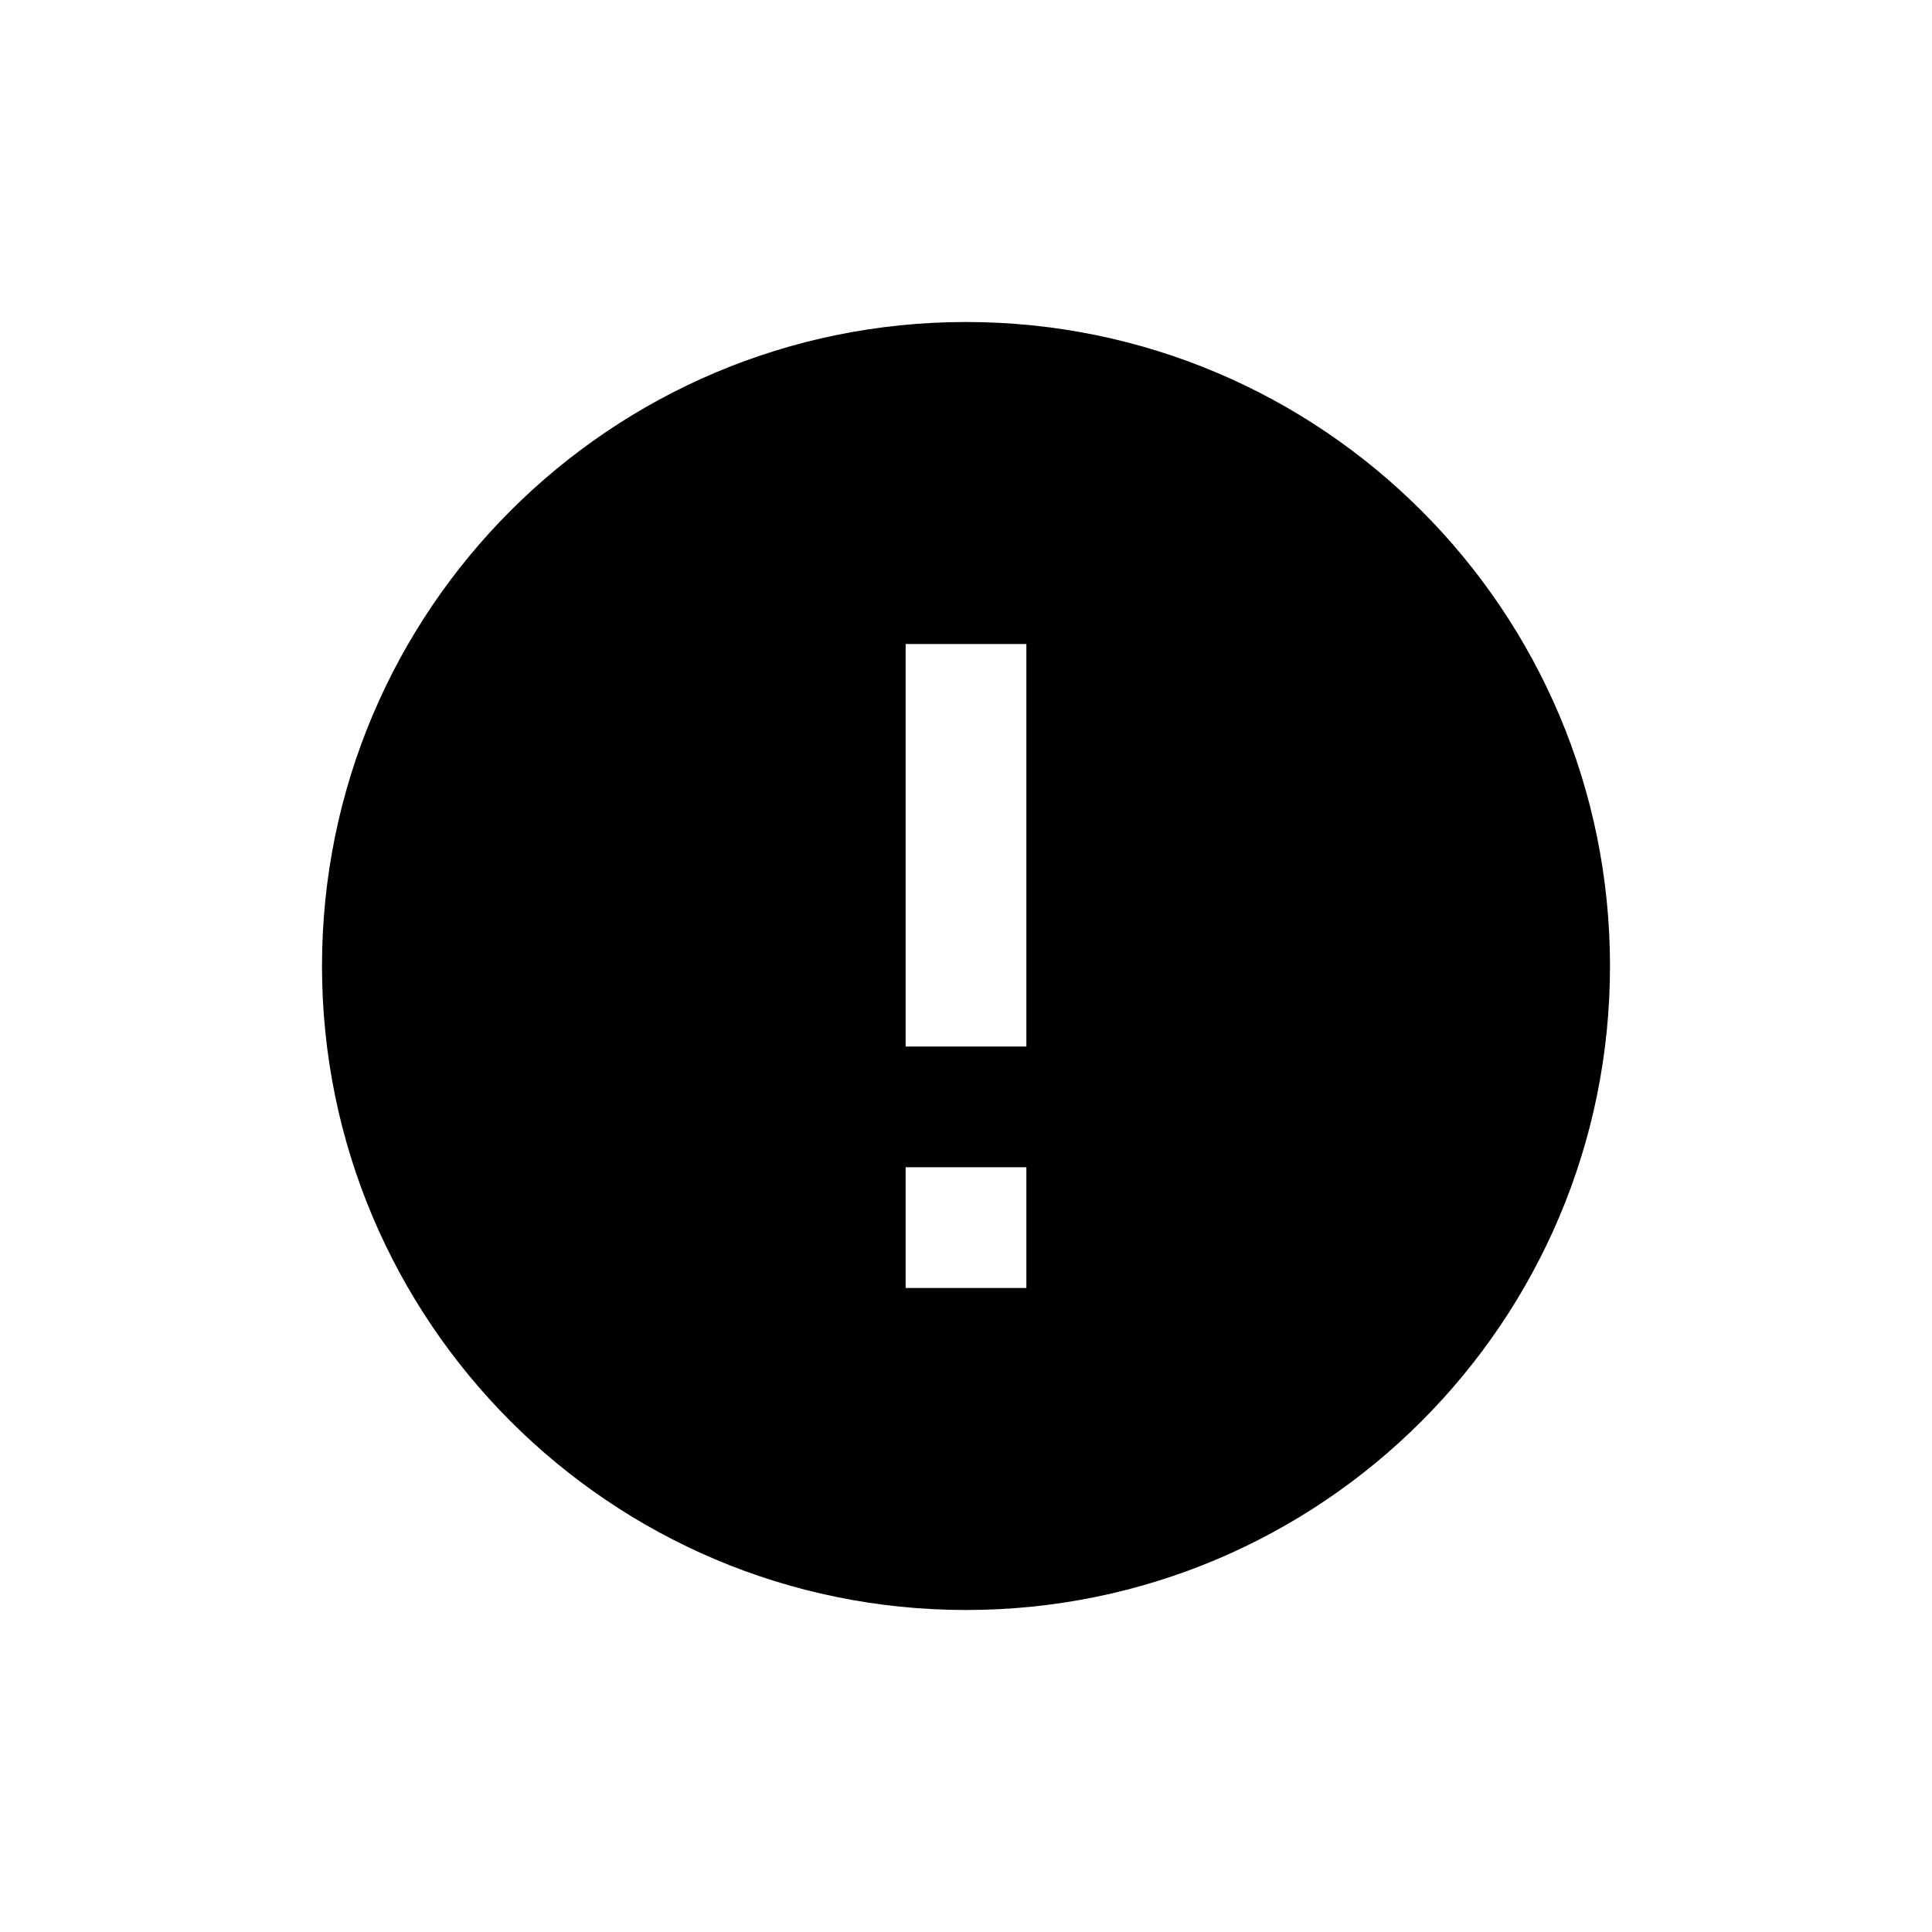
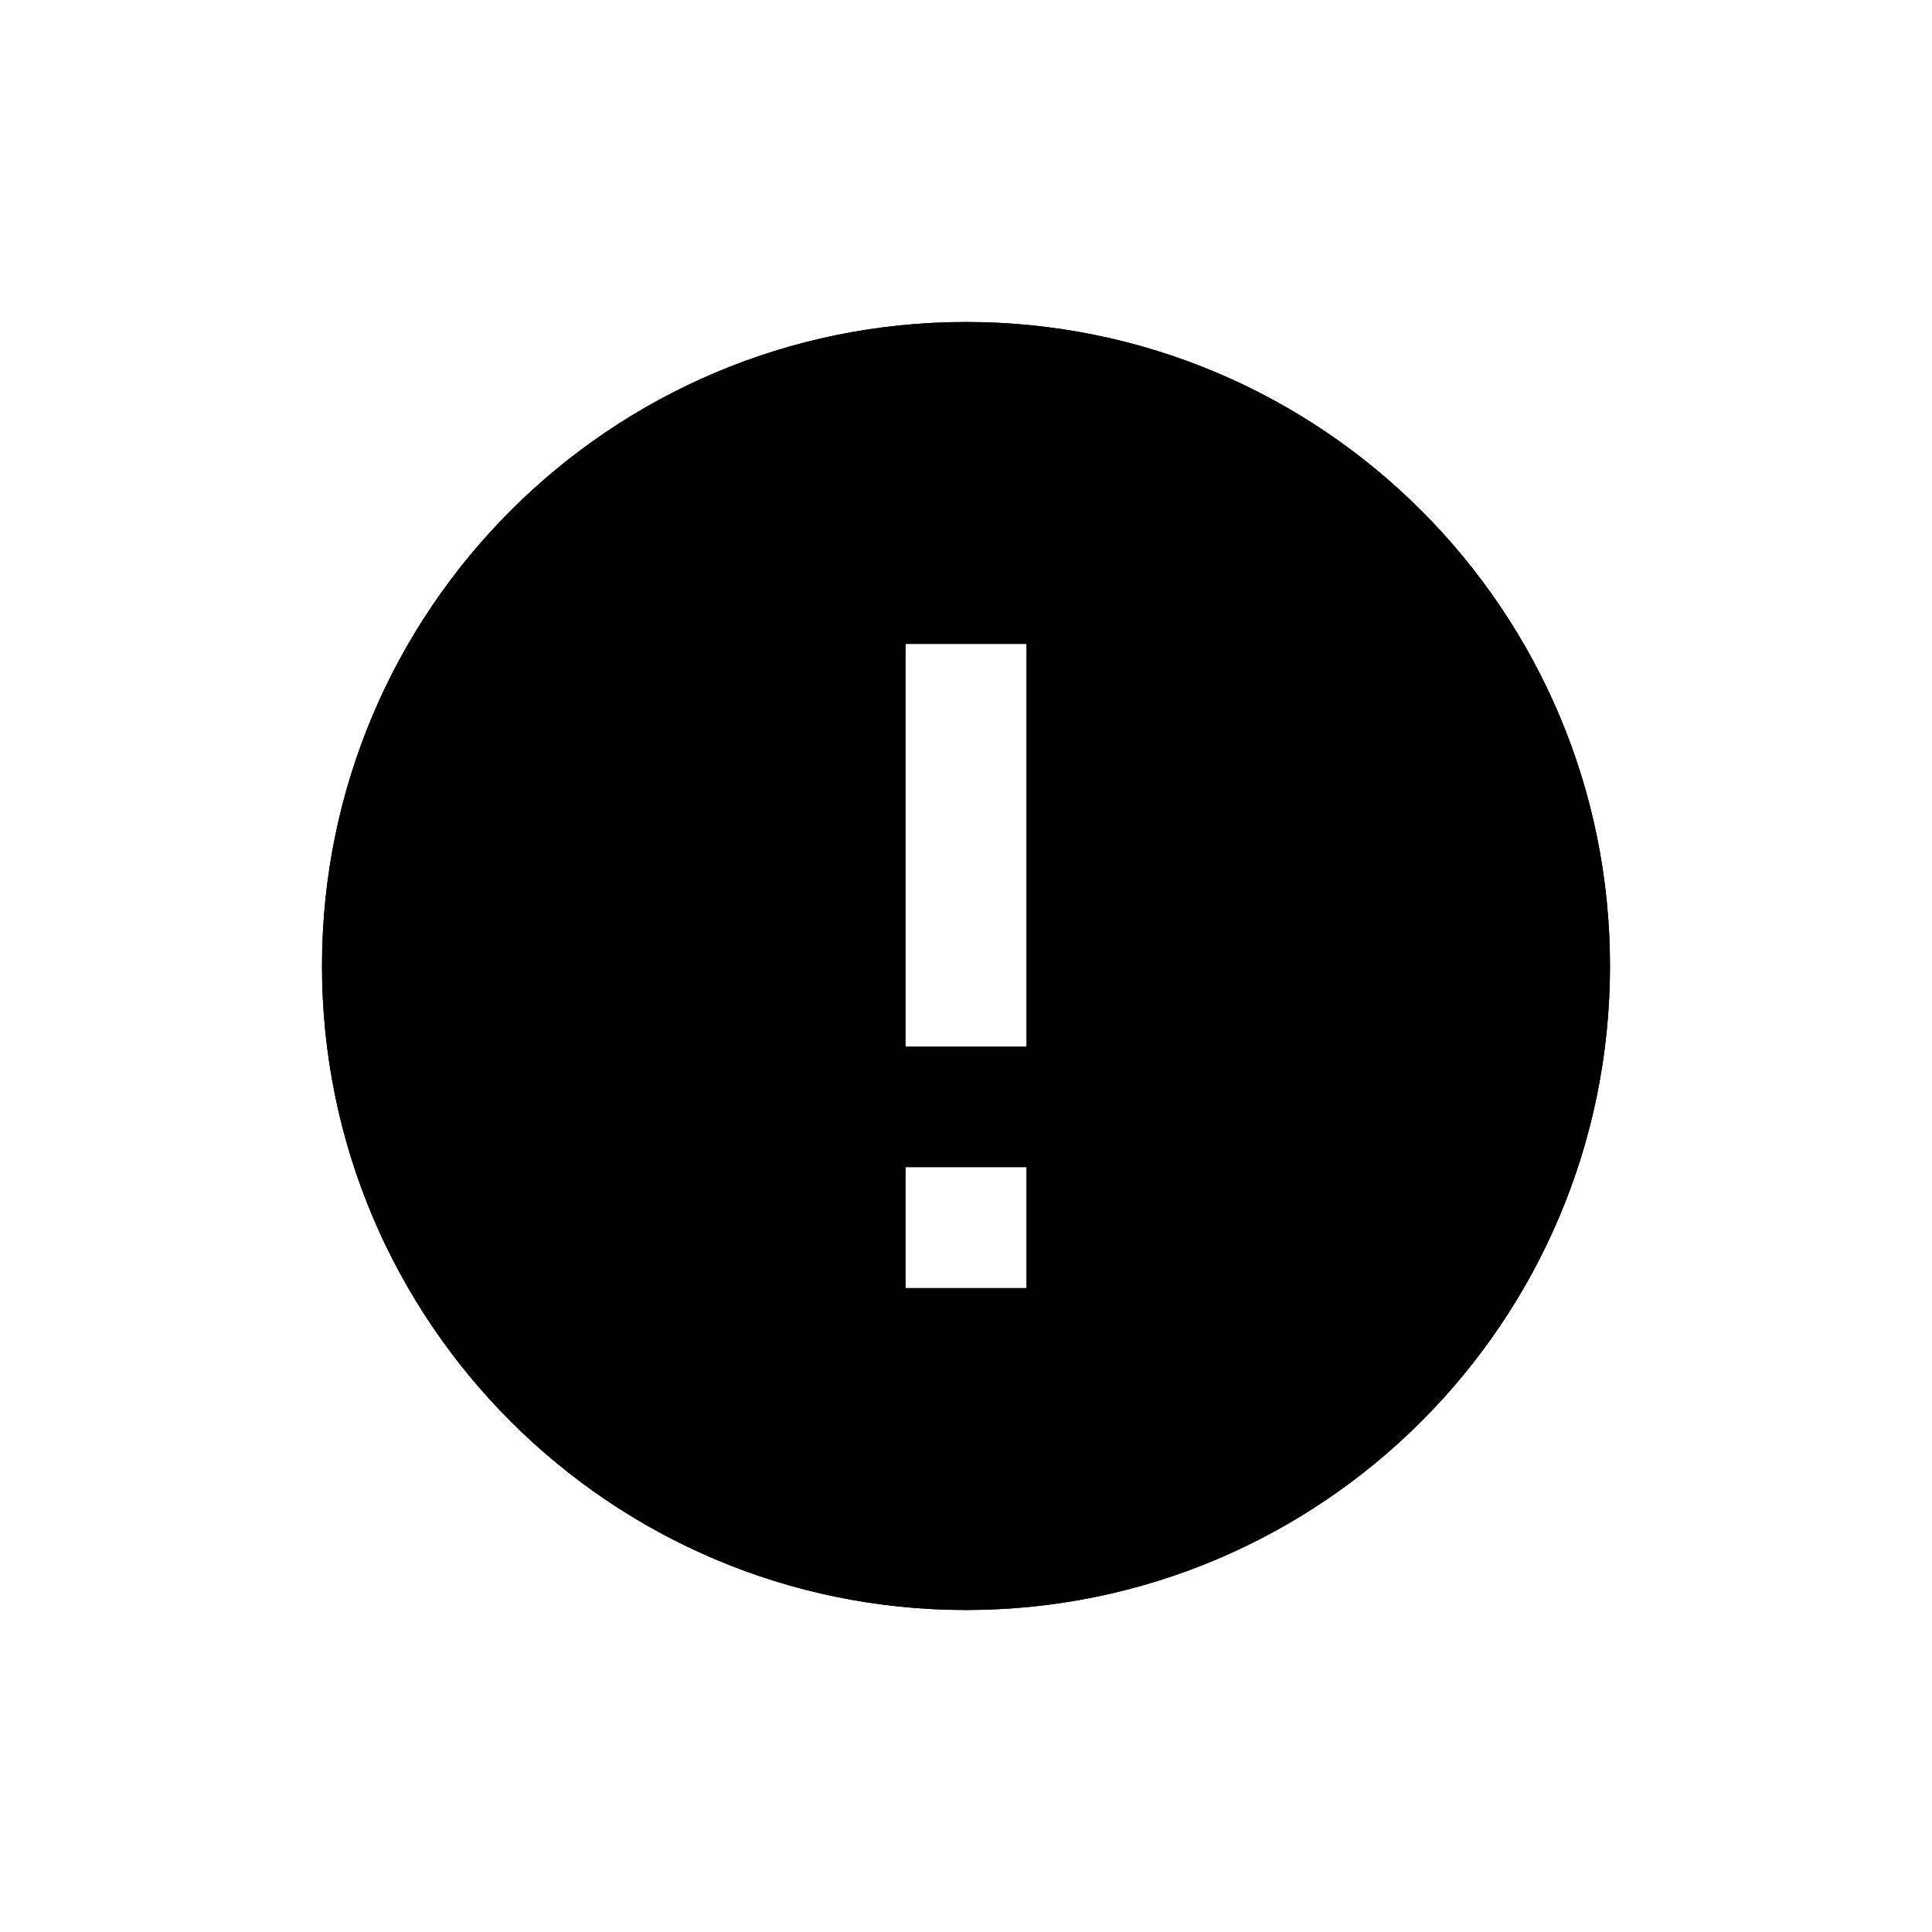
- <svg xmlns="http://www.w3.org/2000/svg" viewBox="0 0 24 24" fill="currentColor">
-   <path d="M12 4C7.582 4 4 7.582 4 12C4 16.418 7.582 20 12 20C16.418 20 20 16.418 20 12C20 7.582 16.418 4 12 4ZM12.75 8V13H11.25V8H12.75ZM12.75 14.5V16H11.25V14.5H12.75Z" />
+ <svg xmlns="http://www.w3.org/2000/svg" viewBox="0 0 24 24" style="fill: none" stroke="currentColor" stroke-width="1.5">
+   <path d="M12 4C7.582 4 4 7.582 4 12C4 16.418 7.582 20 12 20C16.418 20 20 16.418 20 12C20 7.582 16.418 4 12 4ZM12.75 8V13H11.25V8H12.75ZM12.75 14.5V16H11.25V14.5H12.75Z" fill="currentColor" fill-rule="evenodd" clip-rule="evenodd" stroke="none" />
+   <path d="M4.75 12C4.75 7.996 7.996 4.75 12 4.75C16.004 4.75 19.25 7.996 19.25 12C19.25 16.004 16.004 19.25 12 19.25C7.996 19.25 4.75 16.004 4.75 12Z" stroke-linejoin="round" vector-effect="non-scaling-stroke" />
</svg>
